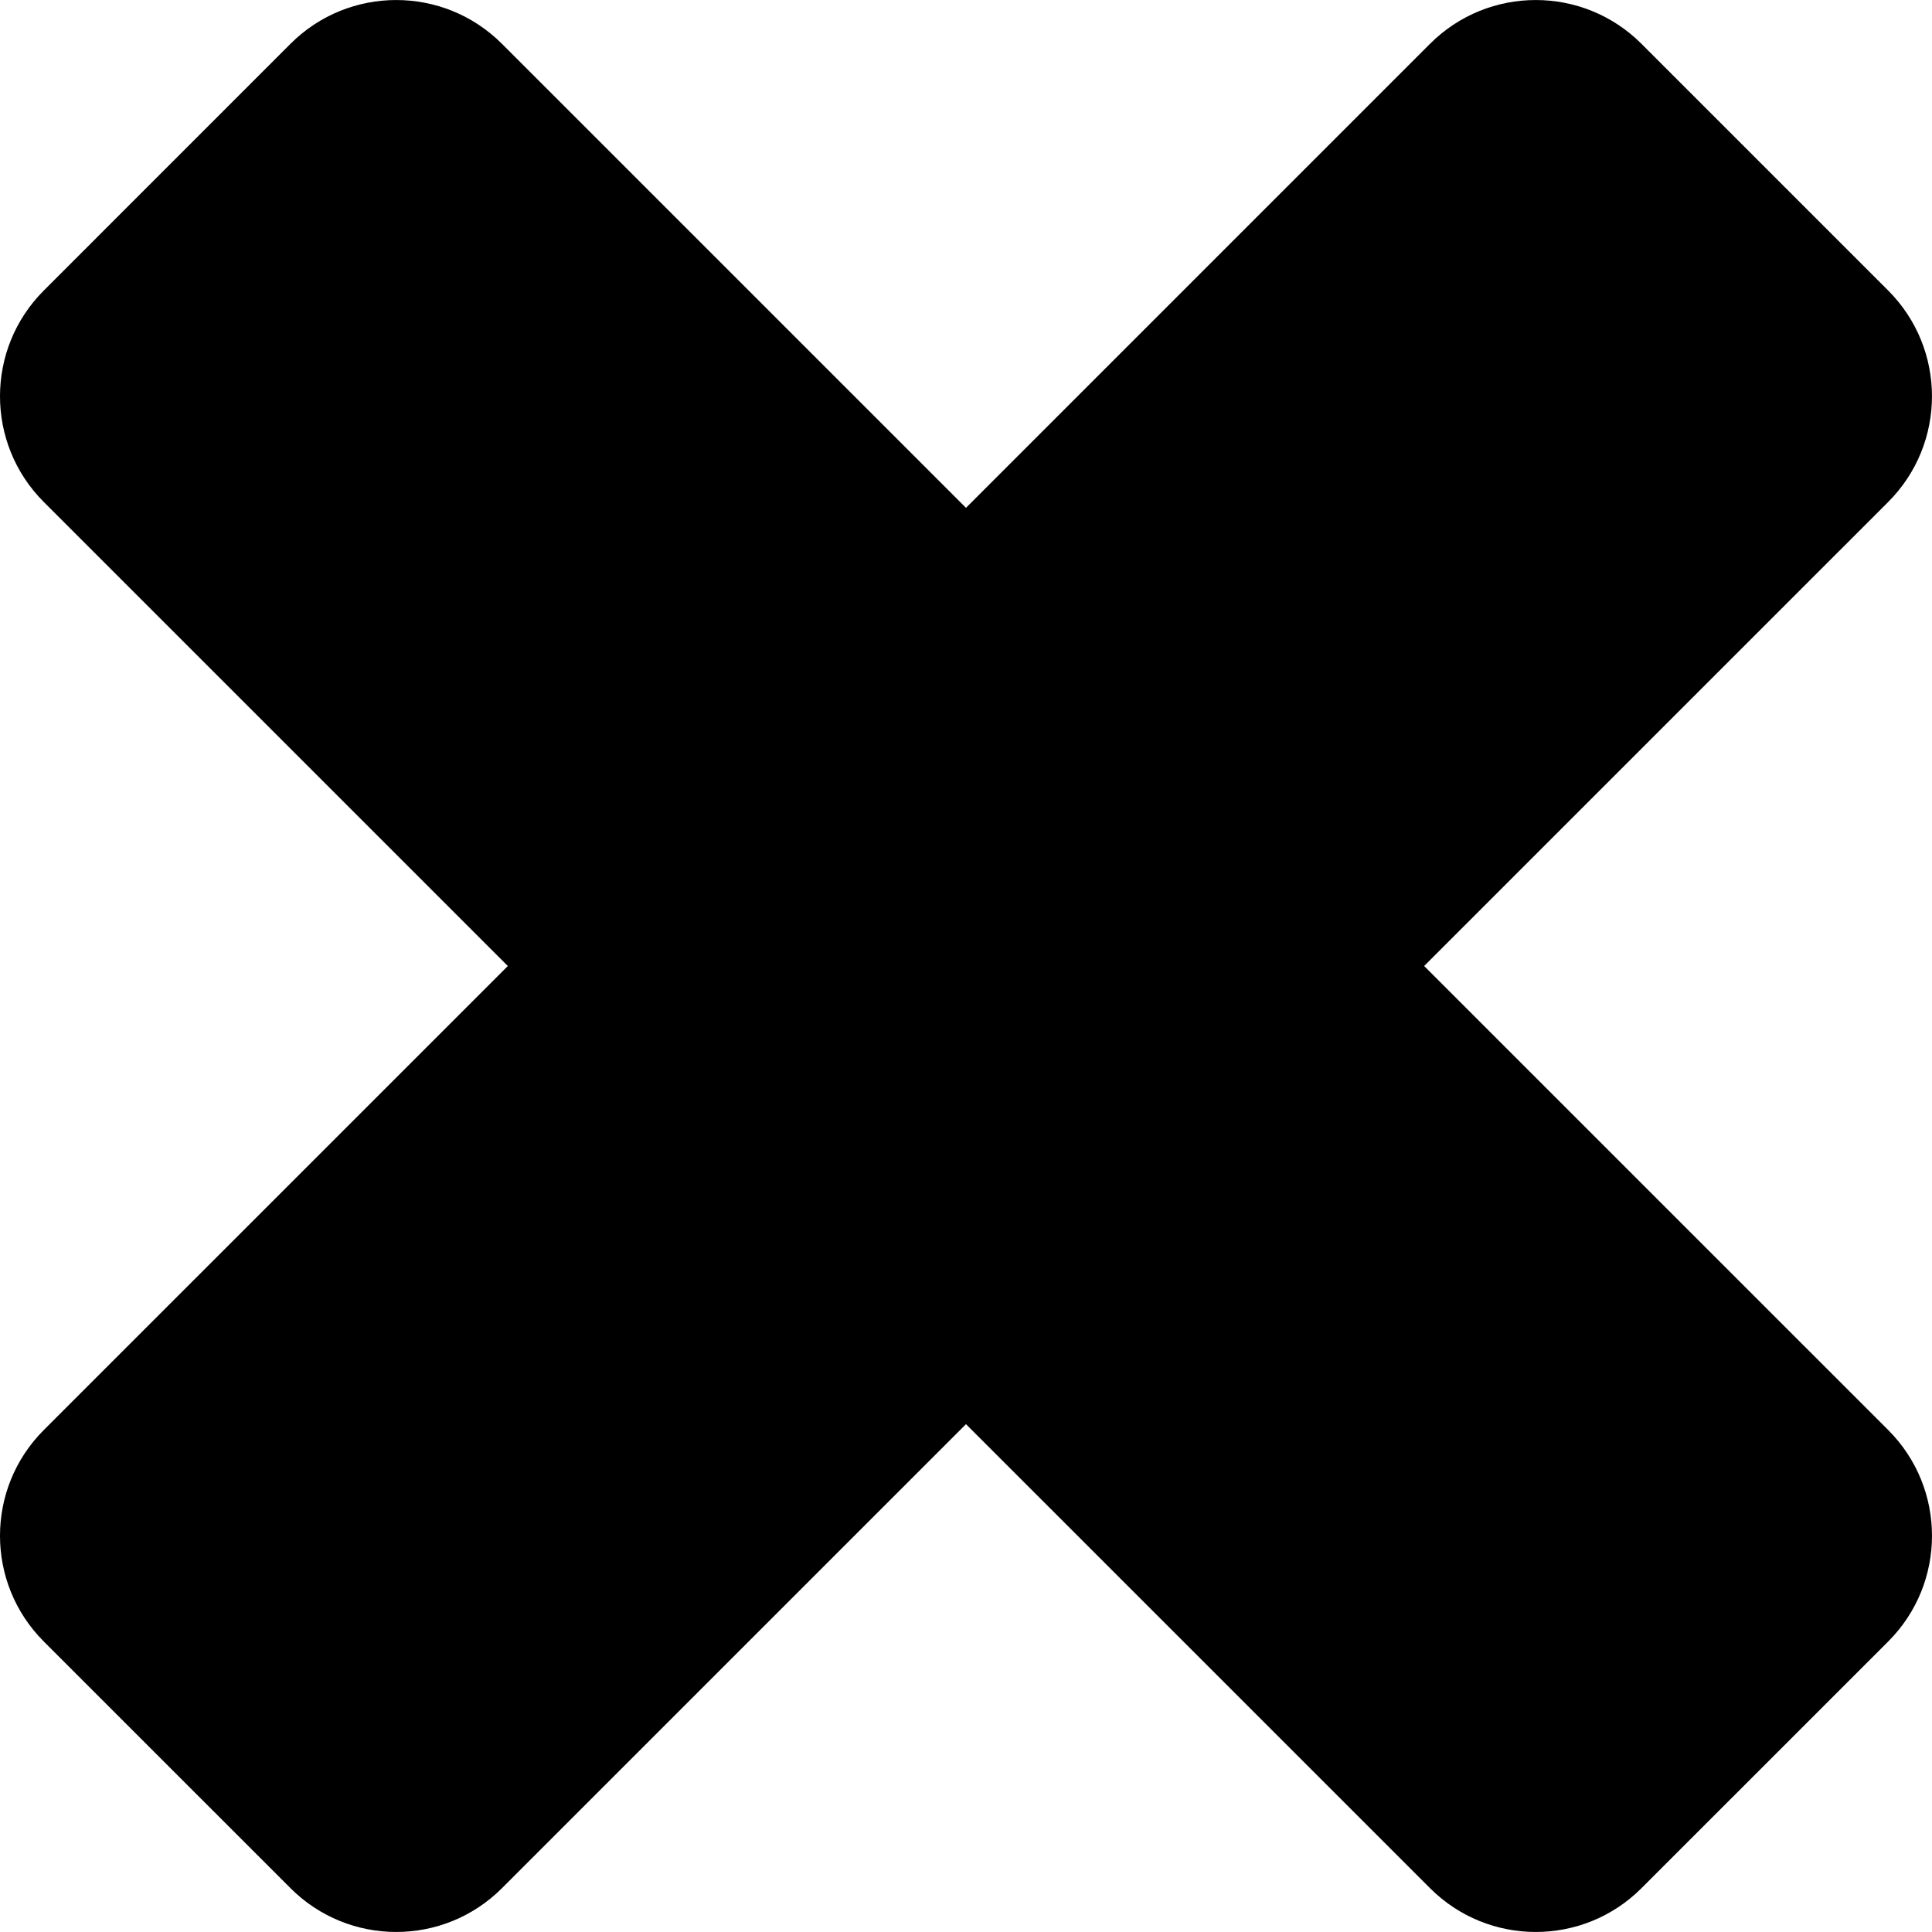
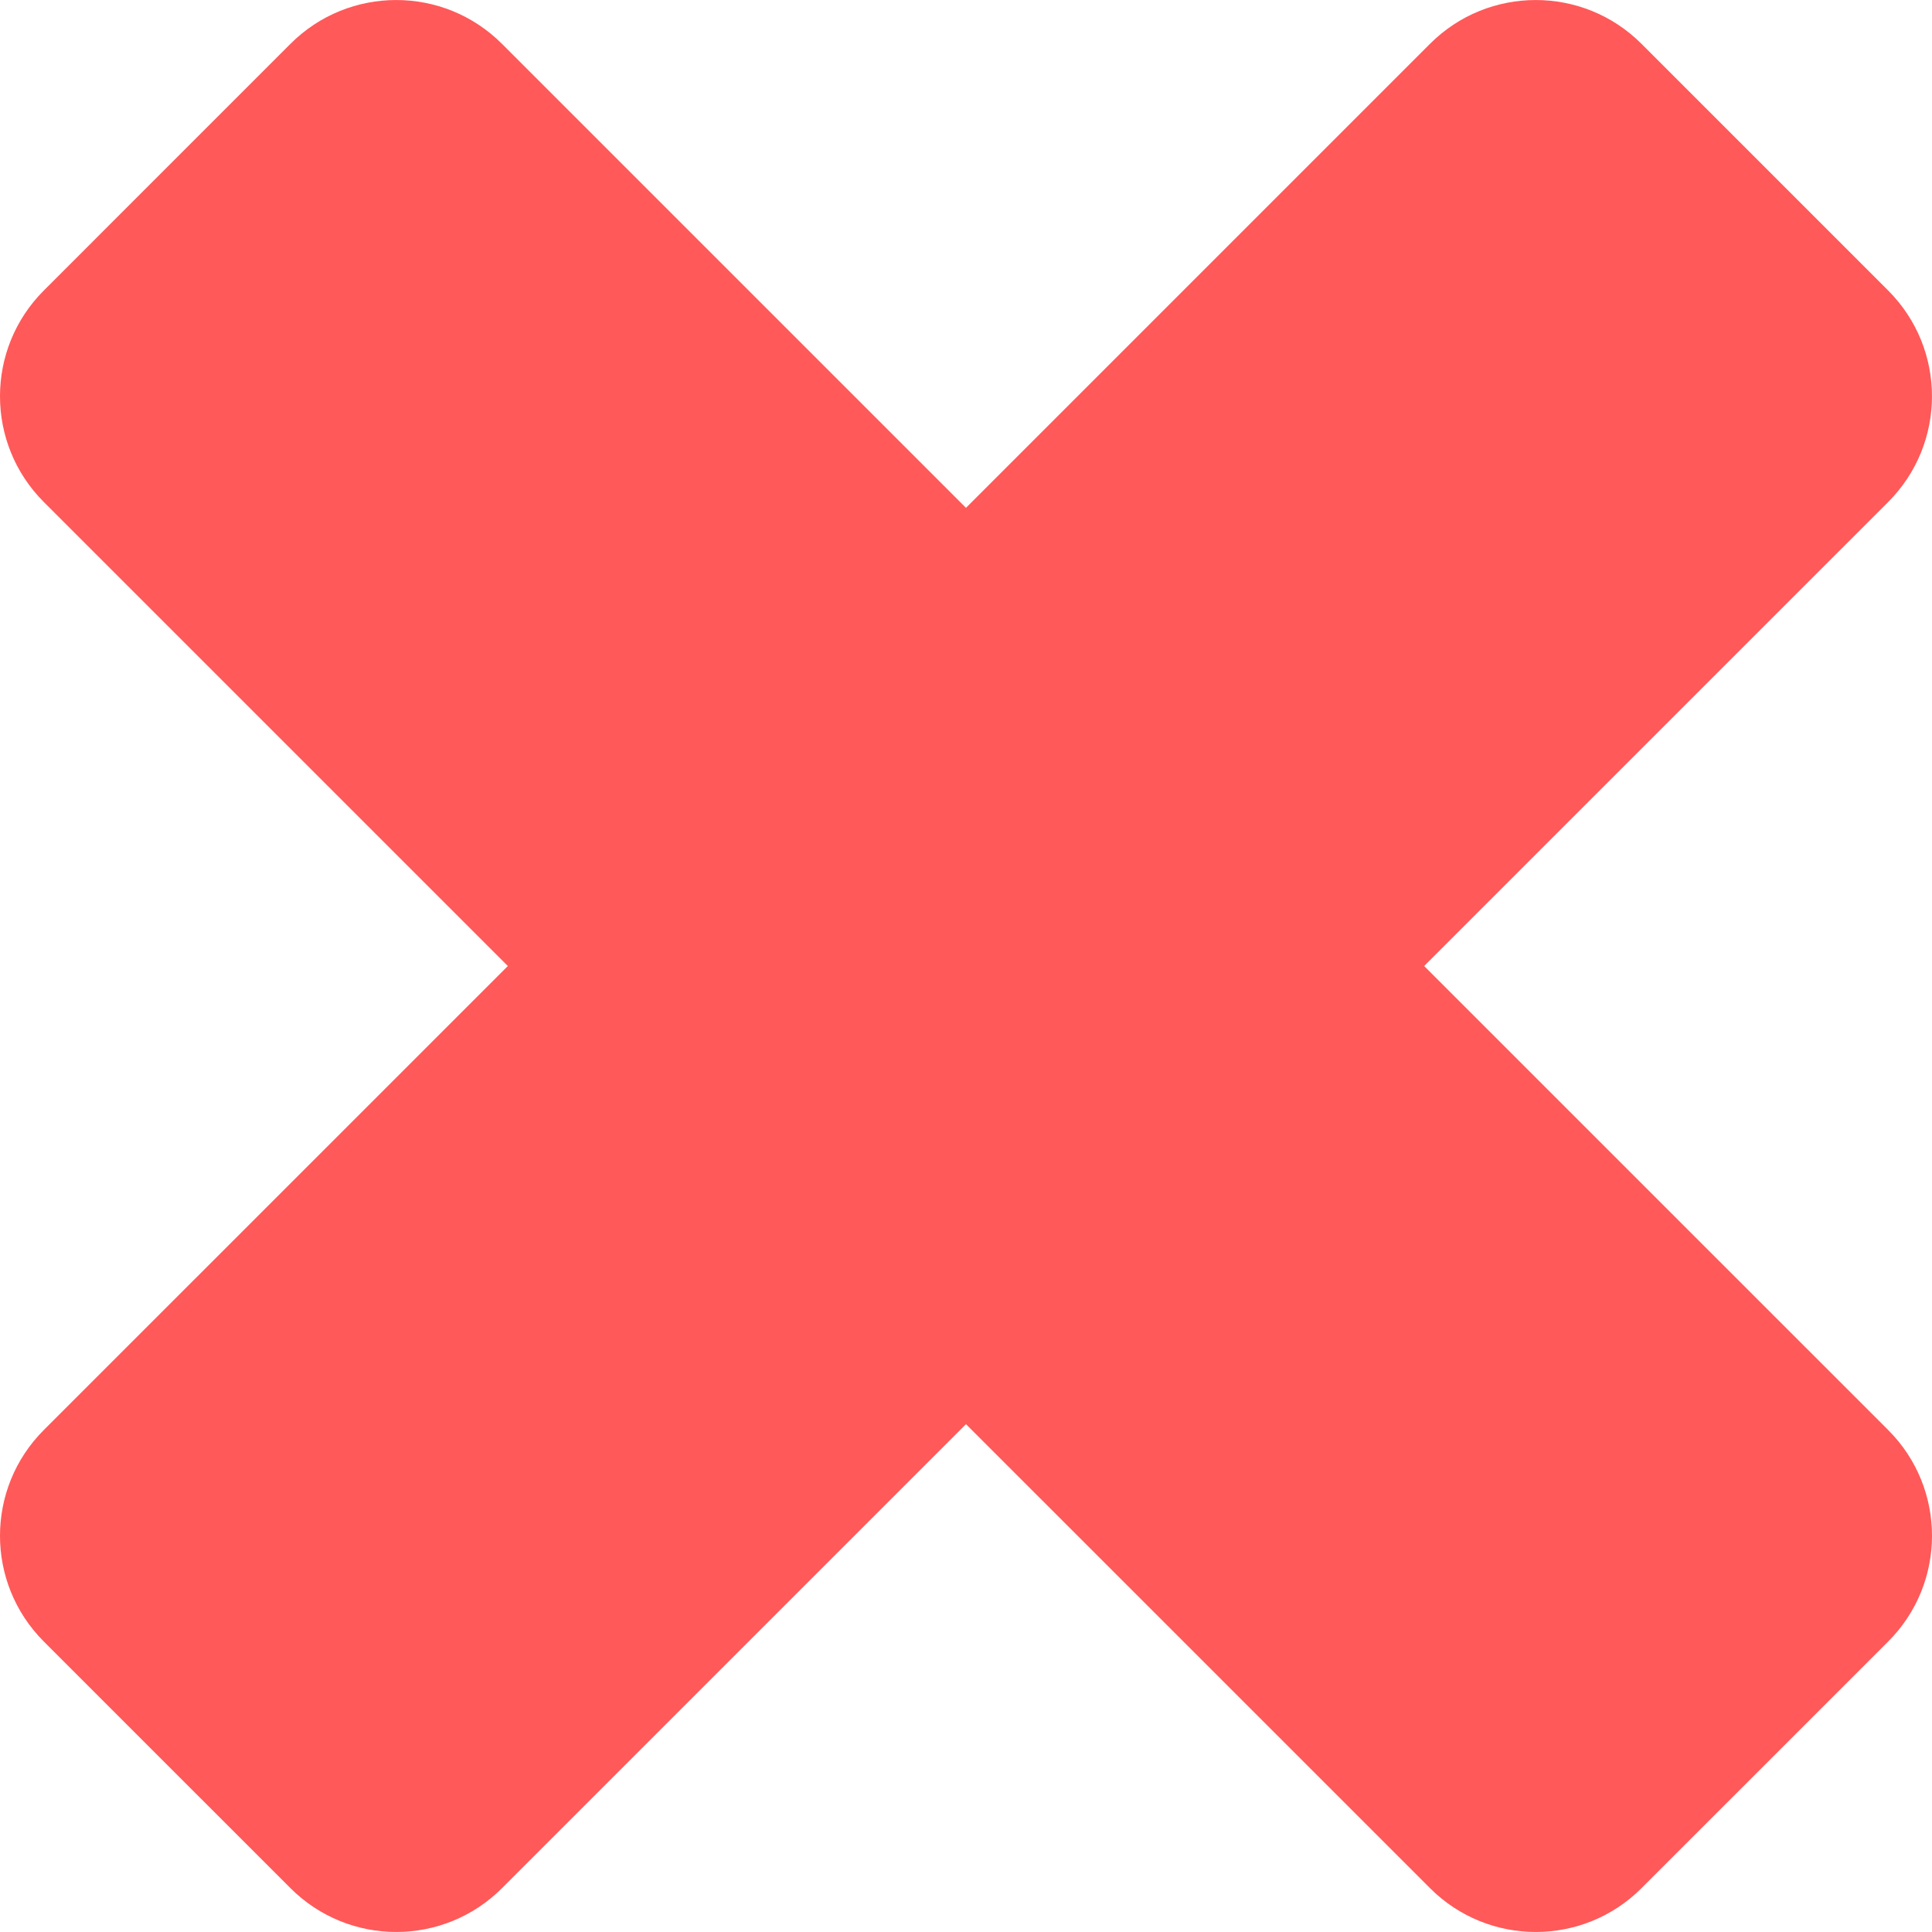
- <svg xmlns="http://www.w3.org/2000/svg" version="1.1" id="Capa_1" x="0px" y="0px" width="503.021px" height="503.021px" viewBox="0 0 503.021 503.021" style="enable-background:new 0 0 503.021 503.021;" xml:space="preserve">
-   <g>
-     <g>
-       <path d="M491.613,75.643l-64.235-64.235c-15.202-15.202-39.854-15.202-55.056,0L251.507,132.222L130.686,11.407    c-15.202-15.202-39.853-15.202-55.055,0L11.401,75.643c-15.202,15.202-15.202,39.854,0,55.056l120.821,120.815L11.401,372.328    c-15.202,15.202-15.202,39.854,0,55.056l64.235,64.229c15.202,15.202,39.854,15.202,55.056,0l120.815-120.814l120.822,120.814    c15.202,15.202,39.854,15.202,55.056,0l64.235-64.229c15.202-15.202,15.202-39.854,0-55.056L370.793,251.514l120.82-120.815    C506.815,115.49,506.815,90.845,491.613,75.643z" />
-     </g>
+ <svg xmlns="http://www.w3.org/2000/svg" id="SvgjsSvg1001" width="288" height="288" version="1.1">
+   <defs id="SvgjsDefs1002" />
+   <g id="SvgjsG1008" transform="matrix(1,0,0,1,0,0)">
+     <svg width="288" height="288" enable-background="new 0 0 503.021 503.021" viewBox="0 0 503.021 503.021">
+       <path d="M491.613,75.643l-64.235-64.235c-15.202-15.202-39.854-15.202-55.056,0L251.507,132.222L130.686,11.407    c-15.202-15.202-39.853-15.202-55.055,0L11.401,75.643c-15.202,15.202-15.202,39.854,0,55.056l120.821,120.815L11.401,372.328    c-15.202,15.202-15.202,39.854,0,55.056l64.235,64.229c15.202,15.202,39.854,15.202,55.056,0l120.815-120.814l120.822,120.814    c15.202,15.202,39.854,15.202,55.056,0l64.235-64.229c15.202-15.202,15.202-39.854,0-55.056L370.793,251.514l120.82-120.815    C506.815,115.49,506.815,90.845,491.613,75.643z" fill="#ff5959" class="color000 svgShape" />
+     </svg>
  </g>
-   <g>
- </g>
-   <g>
- </g>
-   <g>
- </g>
-   <g>
- </g>
-   <g>
- </g>
-   <g>
- </g>
-   <g>
- </g>
-   <g>
- </g>
-   <g>
- </g>
-   <g>
- </g>
-   <g>
- </g>
-   <g>
- </g>
-   <g>
- </g>
-   <g>
- </g>
-   <g>
- </g>
</svg>
